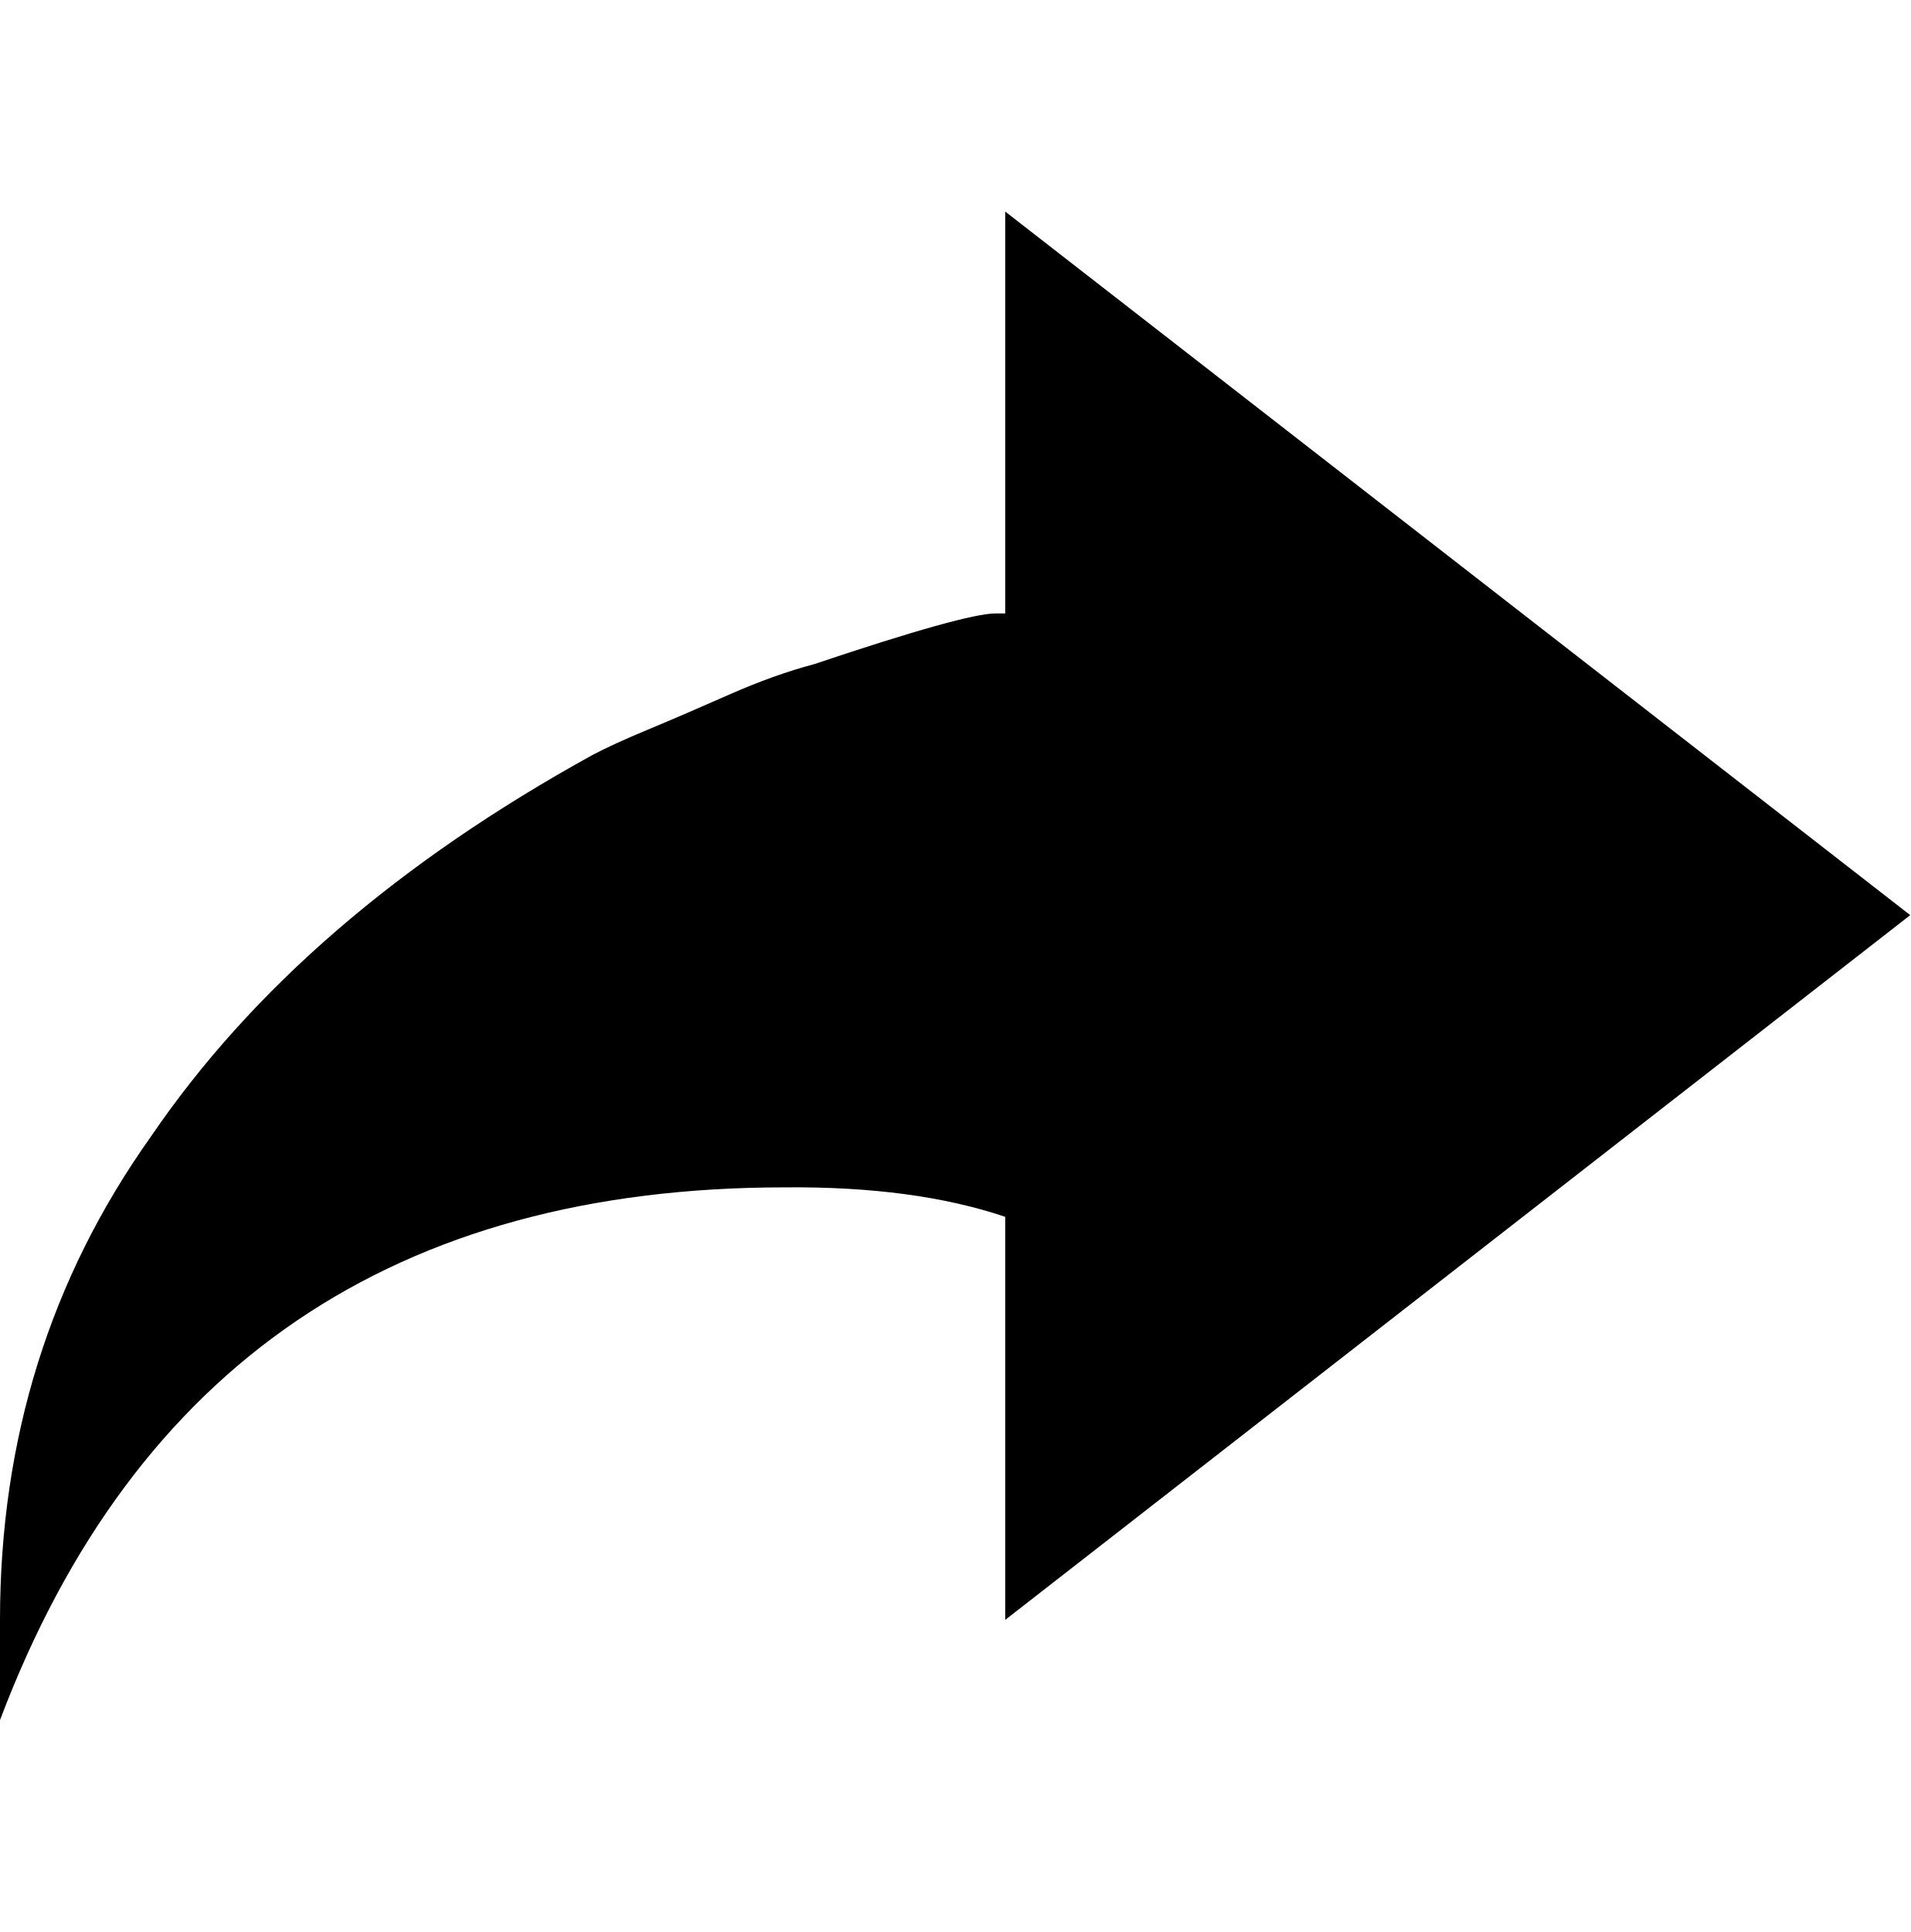
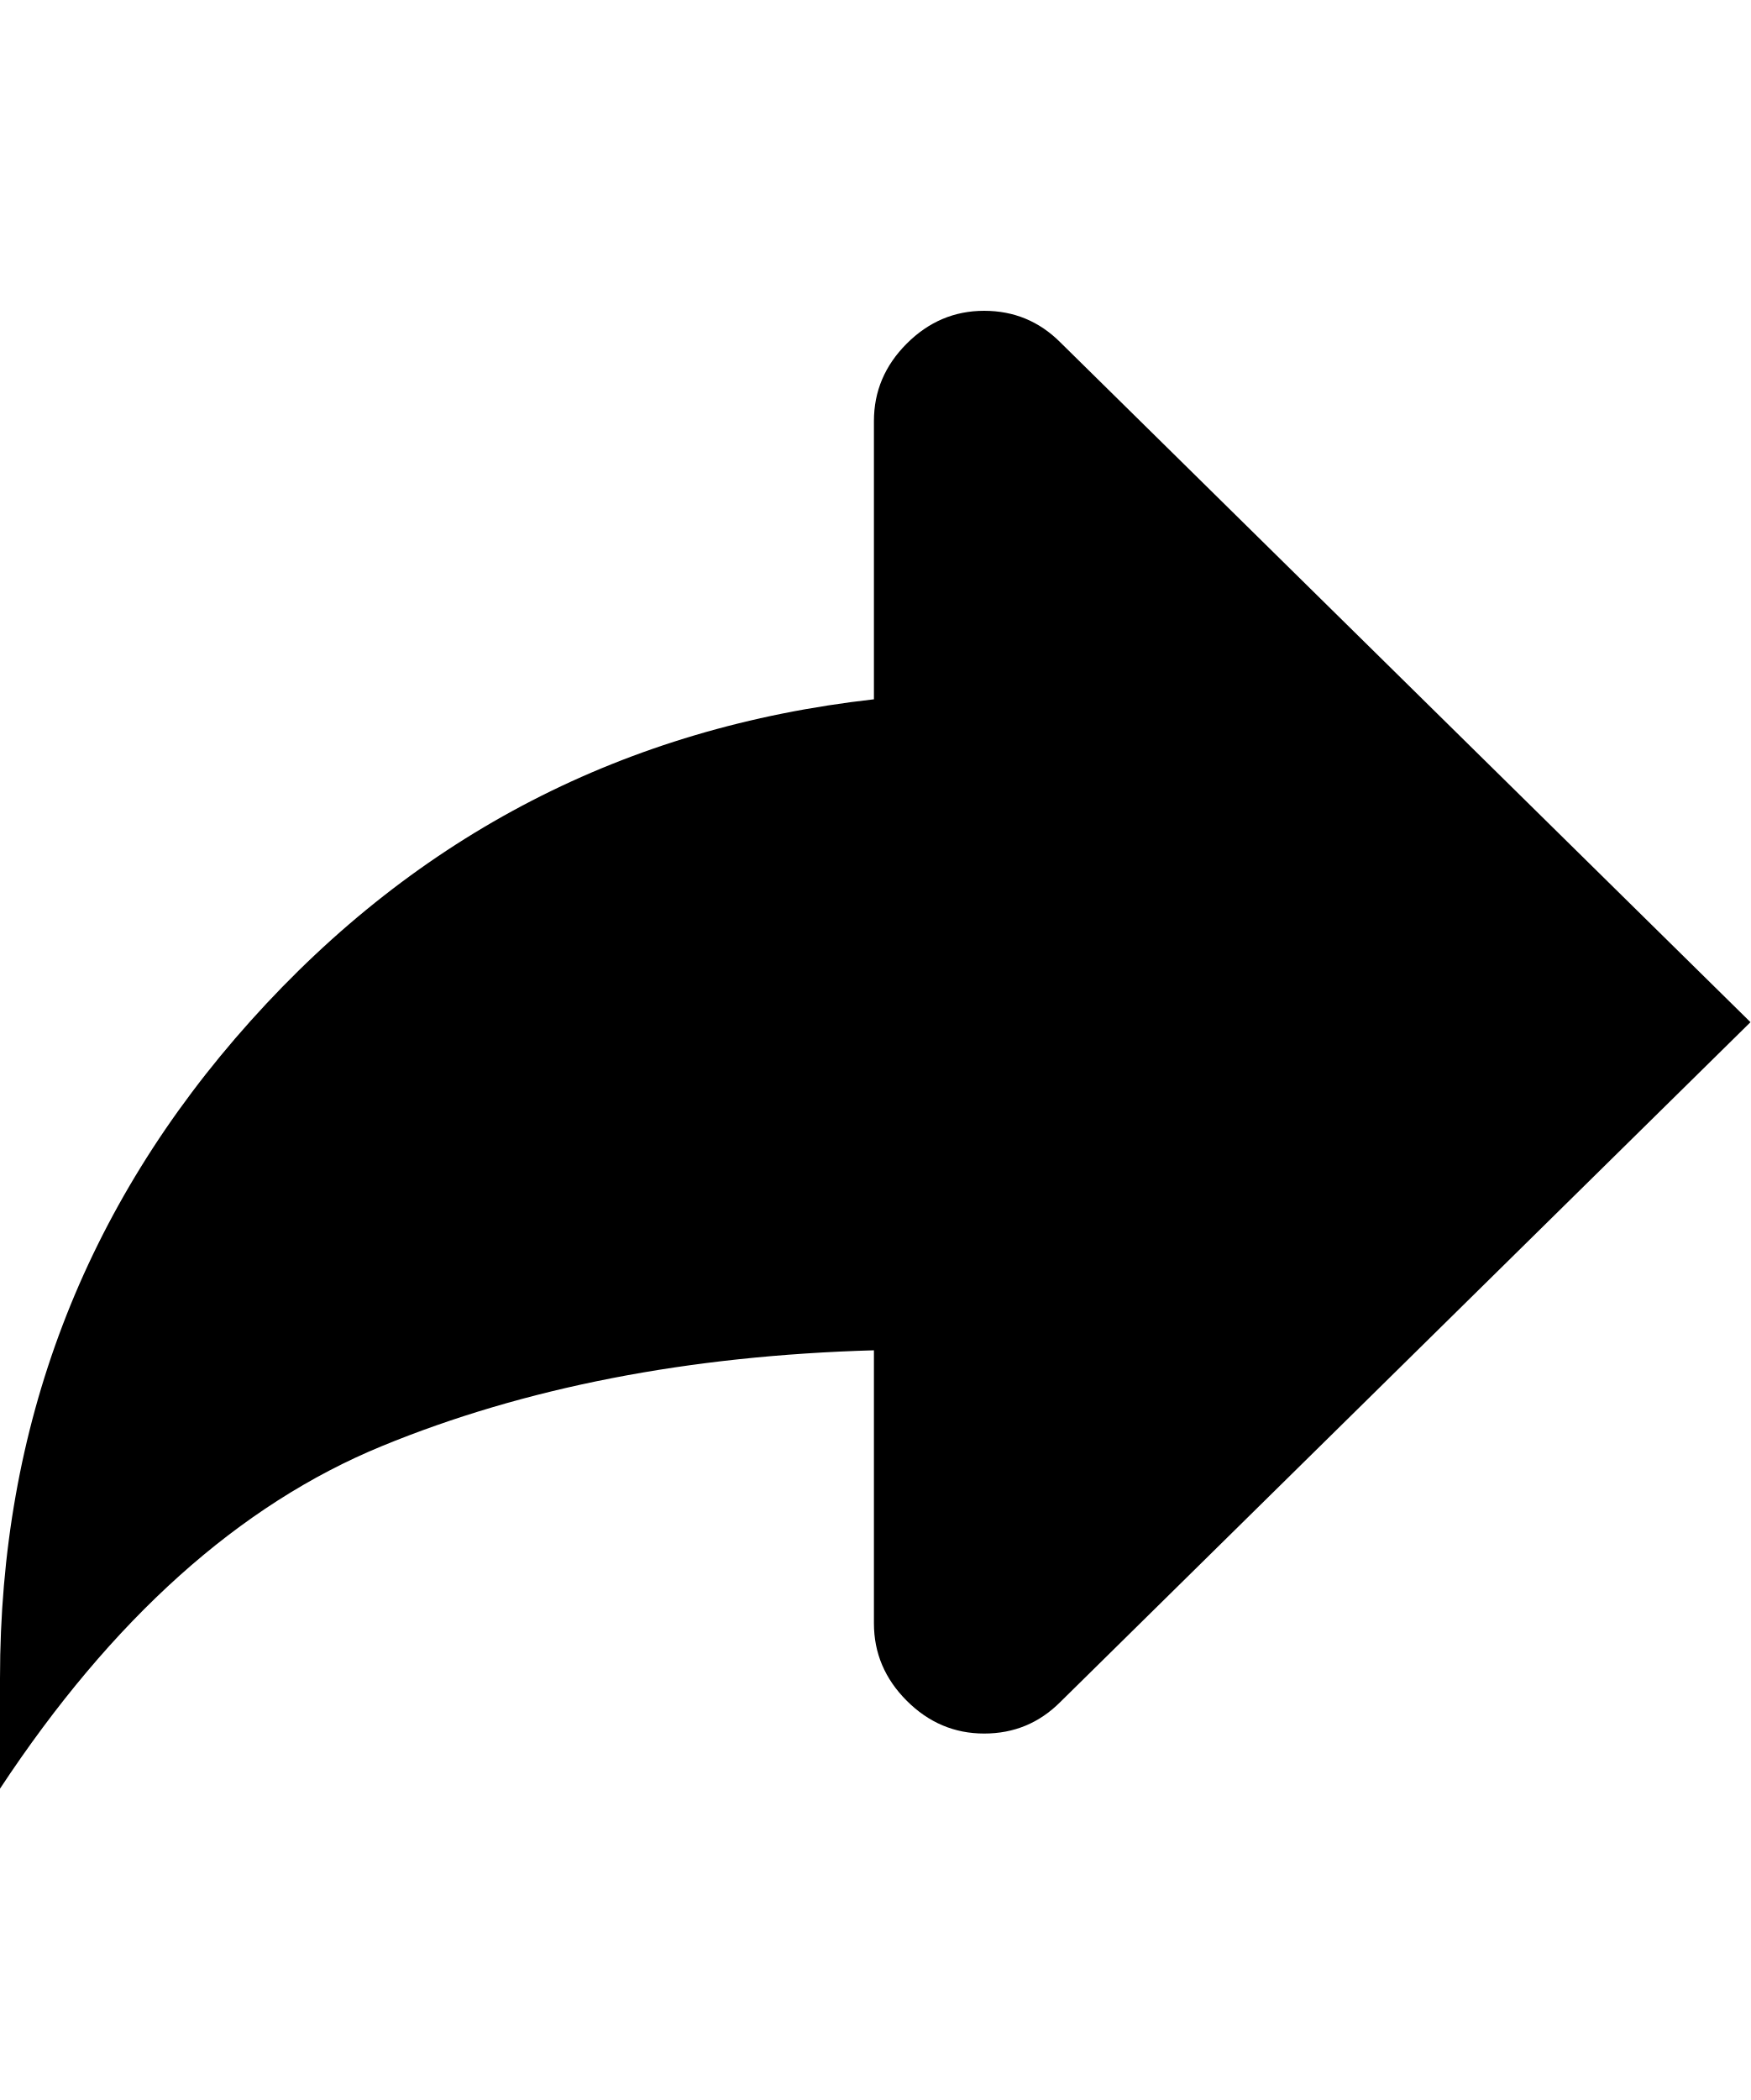
- <svg xmlns="http://www.w3.org/2000/svg" height="1000" width="989">
-   <path d="M0 890.3l0 -51.85q0 -140.3 78.08 -250.1 78.08 -114.68 228.75 -197.64 10.37 -5.49 28.67 -13.115t41.785 -17.995 44.225 -15.86q78.08 -26.23 93.94 -26.23l4.88 0l0 -208.01l468.48 364.17 -468.48 364.78l0 -208.62q-46.97 -15.86 -114.07 -15.25 -301.95 0 -406.26 275.72z" />
+ <svg xmlns="http://www.w3.org/2000/svg" height="1000" width="834">
+   <path d="M416.25 200.5q0 -21.25 15.625 -36.875t36.875 -15.625 36.25 15l328.75 323.75 -328.75 323.75q-15 15 -36.25 15t-36.875 -15.625 -15.625 -36.875l0 -130q-132.5 3.75 -234.375 45.625t-181.875 163.125l0 -52.5q0 -180 119.375 -313.125t296.875 -153.125l0 -132.5z" />
</svg>
